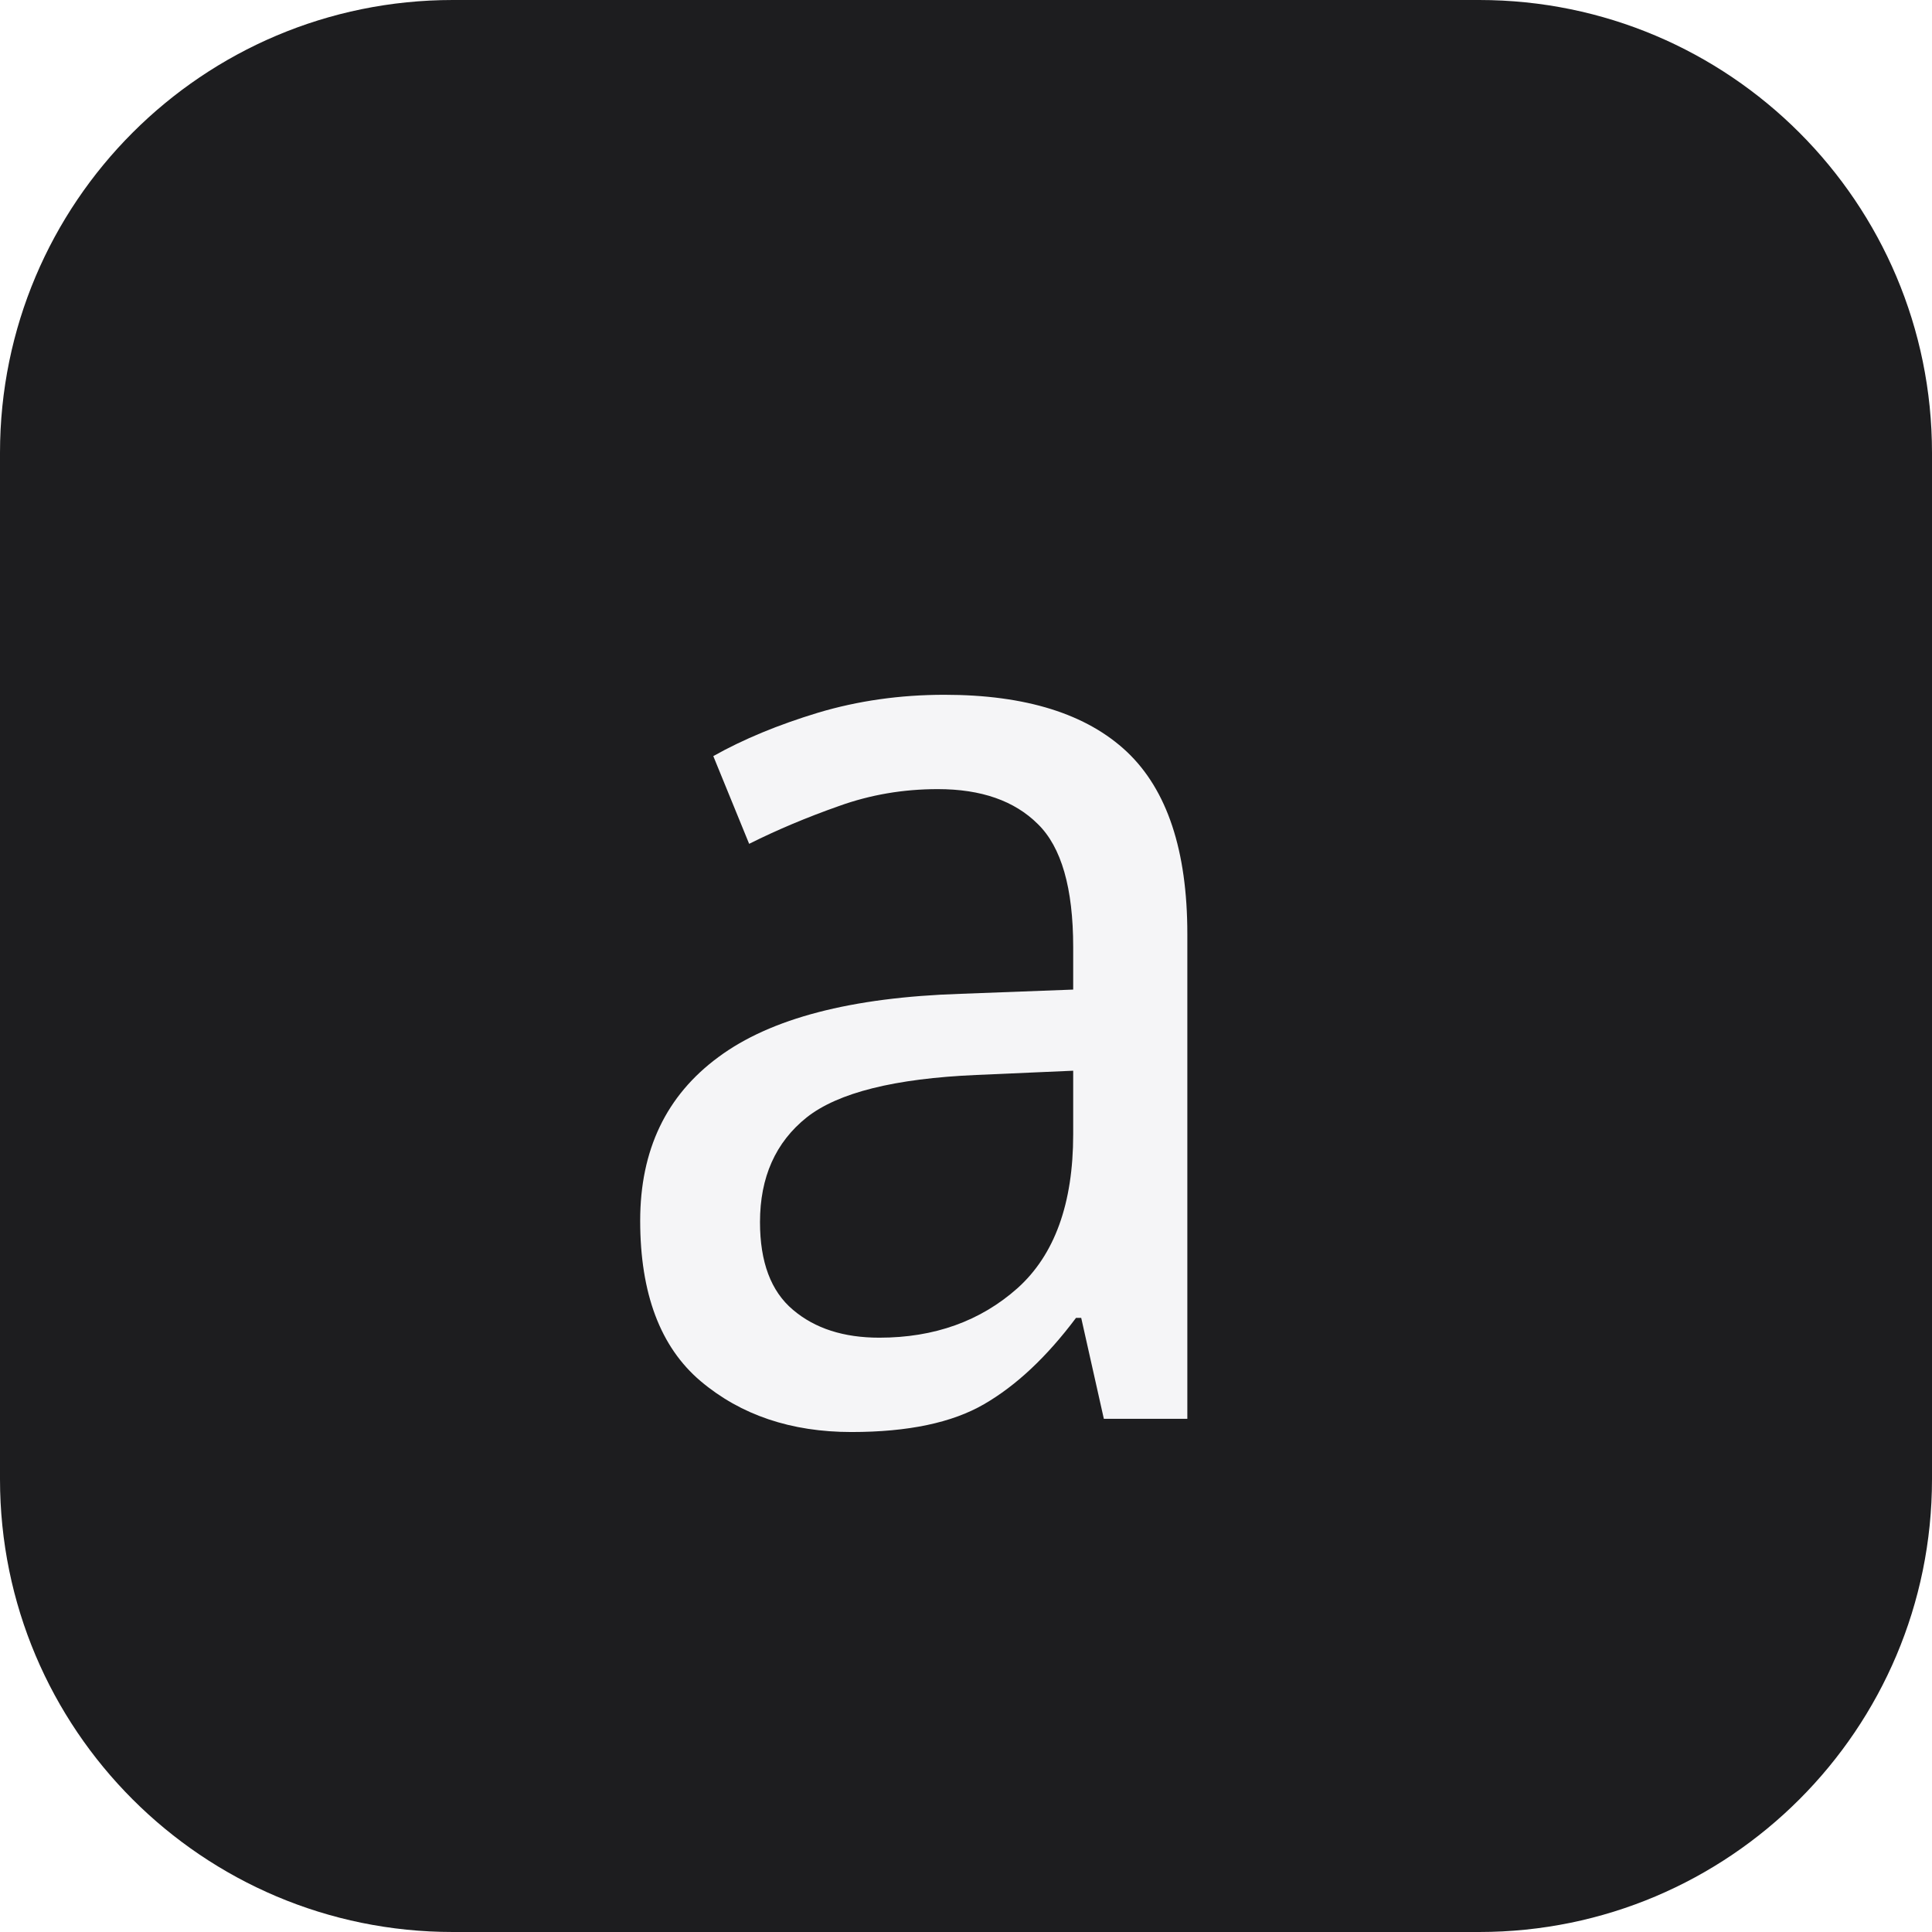
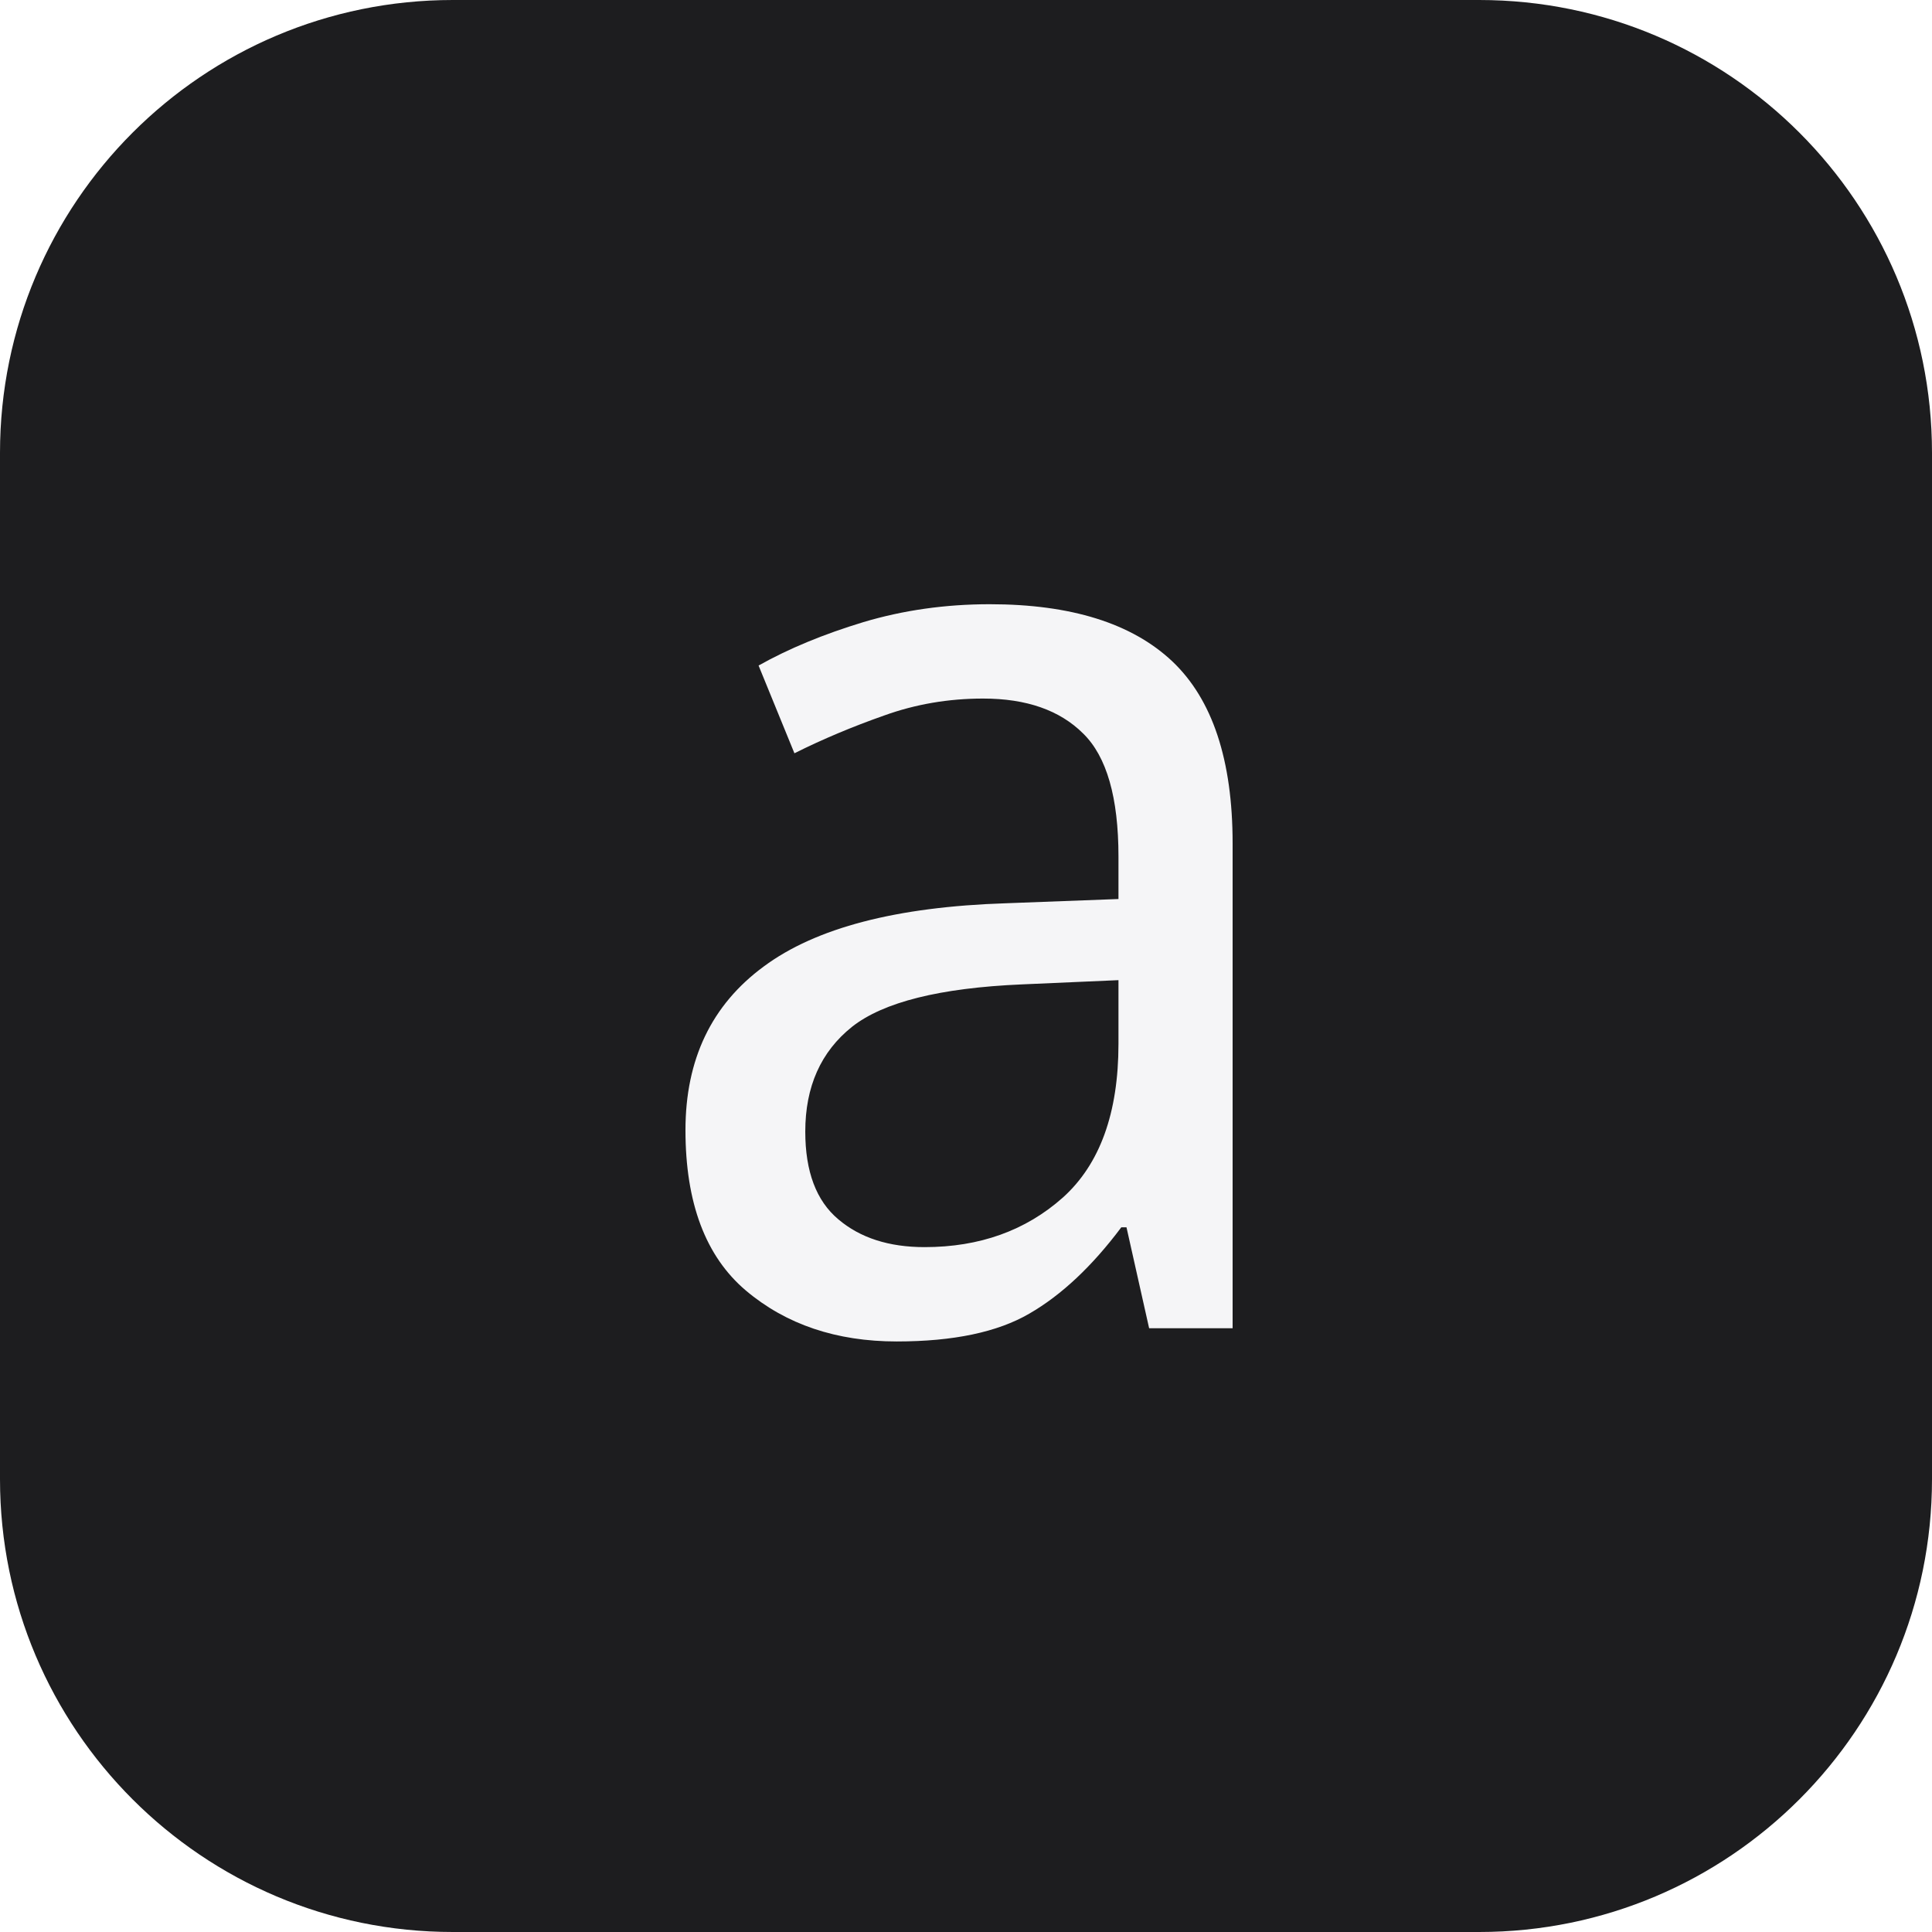
<svg xmlns="http://www.w3.org/2000/svg" width="64" height="64" viewBox="0 0 64 64" role="img" aria-label="ascdir">
  <rect width="64" height="64" rx="15" fill="#1D1D1F" />
-   <text x="31" y="47" text-anchor="middle" font-family="Noto Sans Display, Noto Sans, Arial, sans-serif" font-size="44" font-weight="500" letter-spacing="-2.5" fill="#F5F5F7">a</text>
+   <text x="32.5" y="44" text-anchor="middle" font-family="Noto Sans Display, Noto Sans, Arial, sans-serif" font-size="44" font-weight="500" letter-spacing="-2.5" fill="#F5F5F7">a</text>
</svg>
